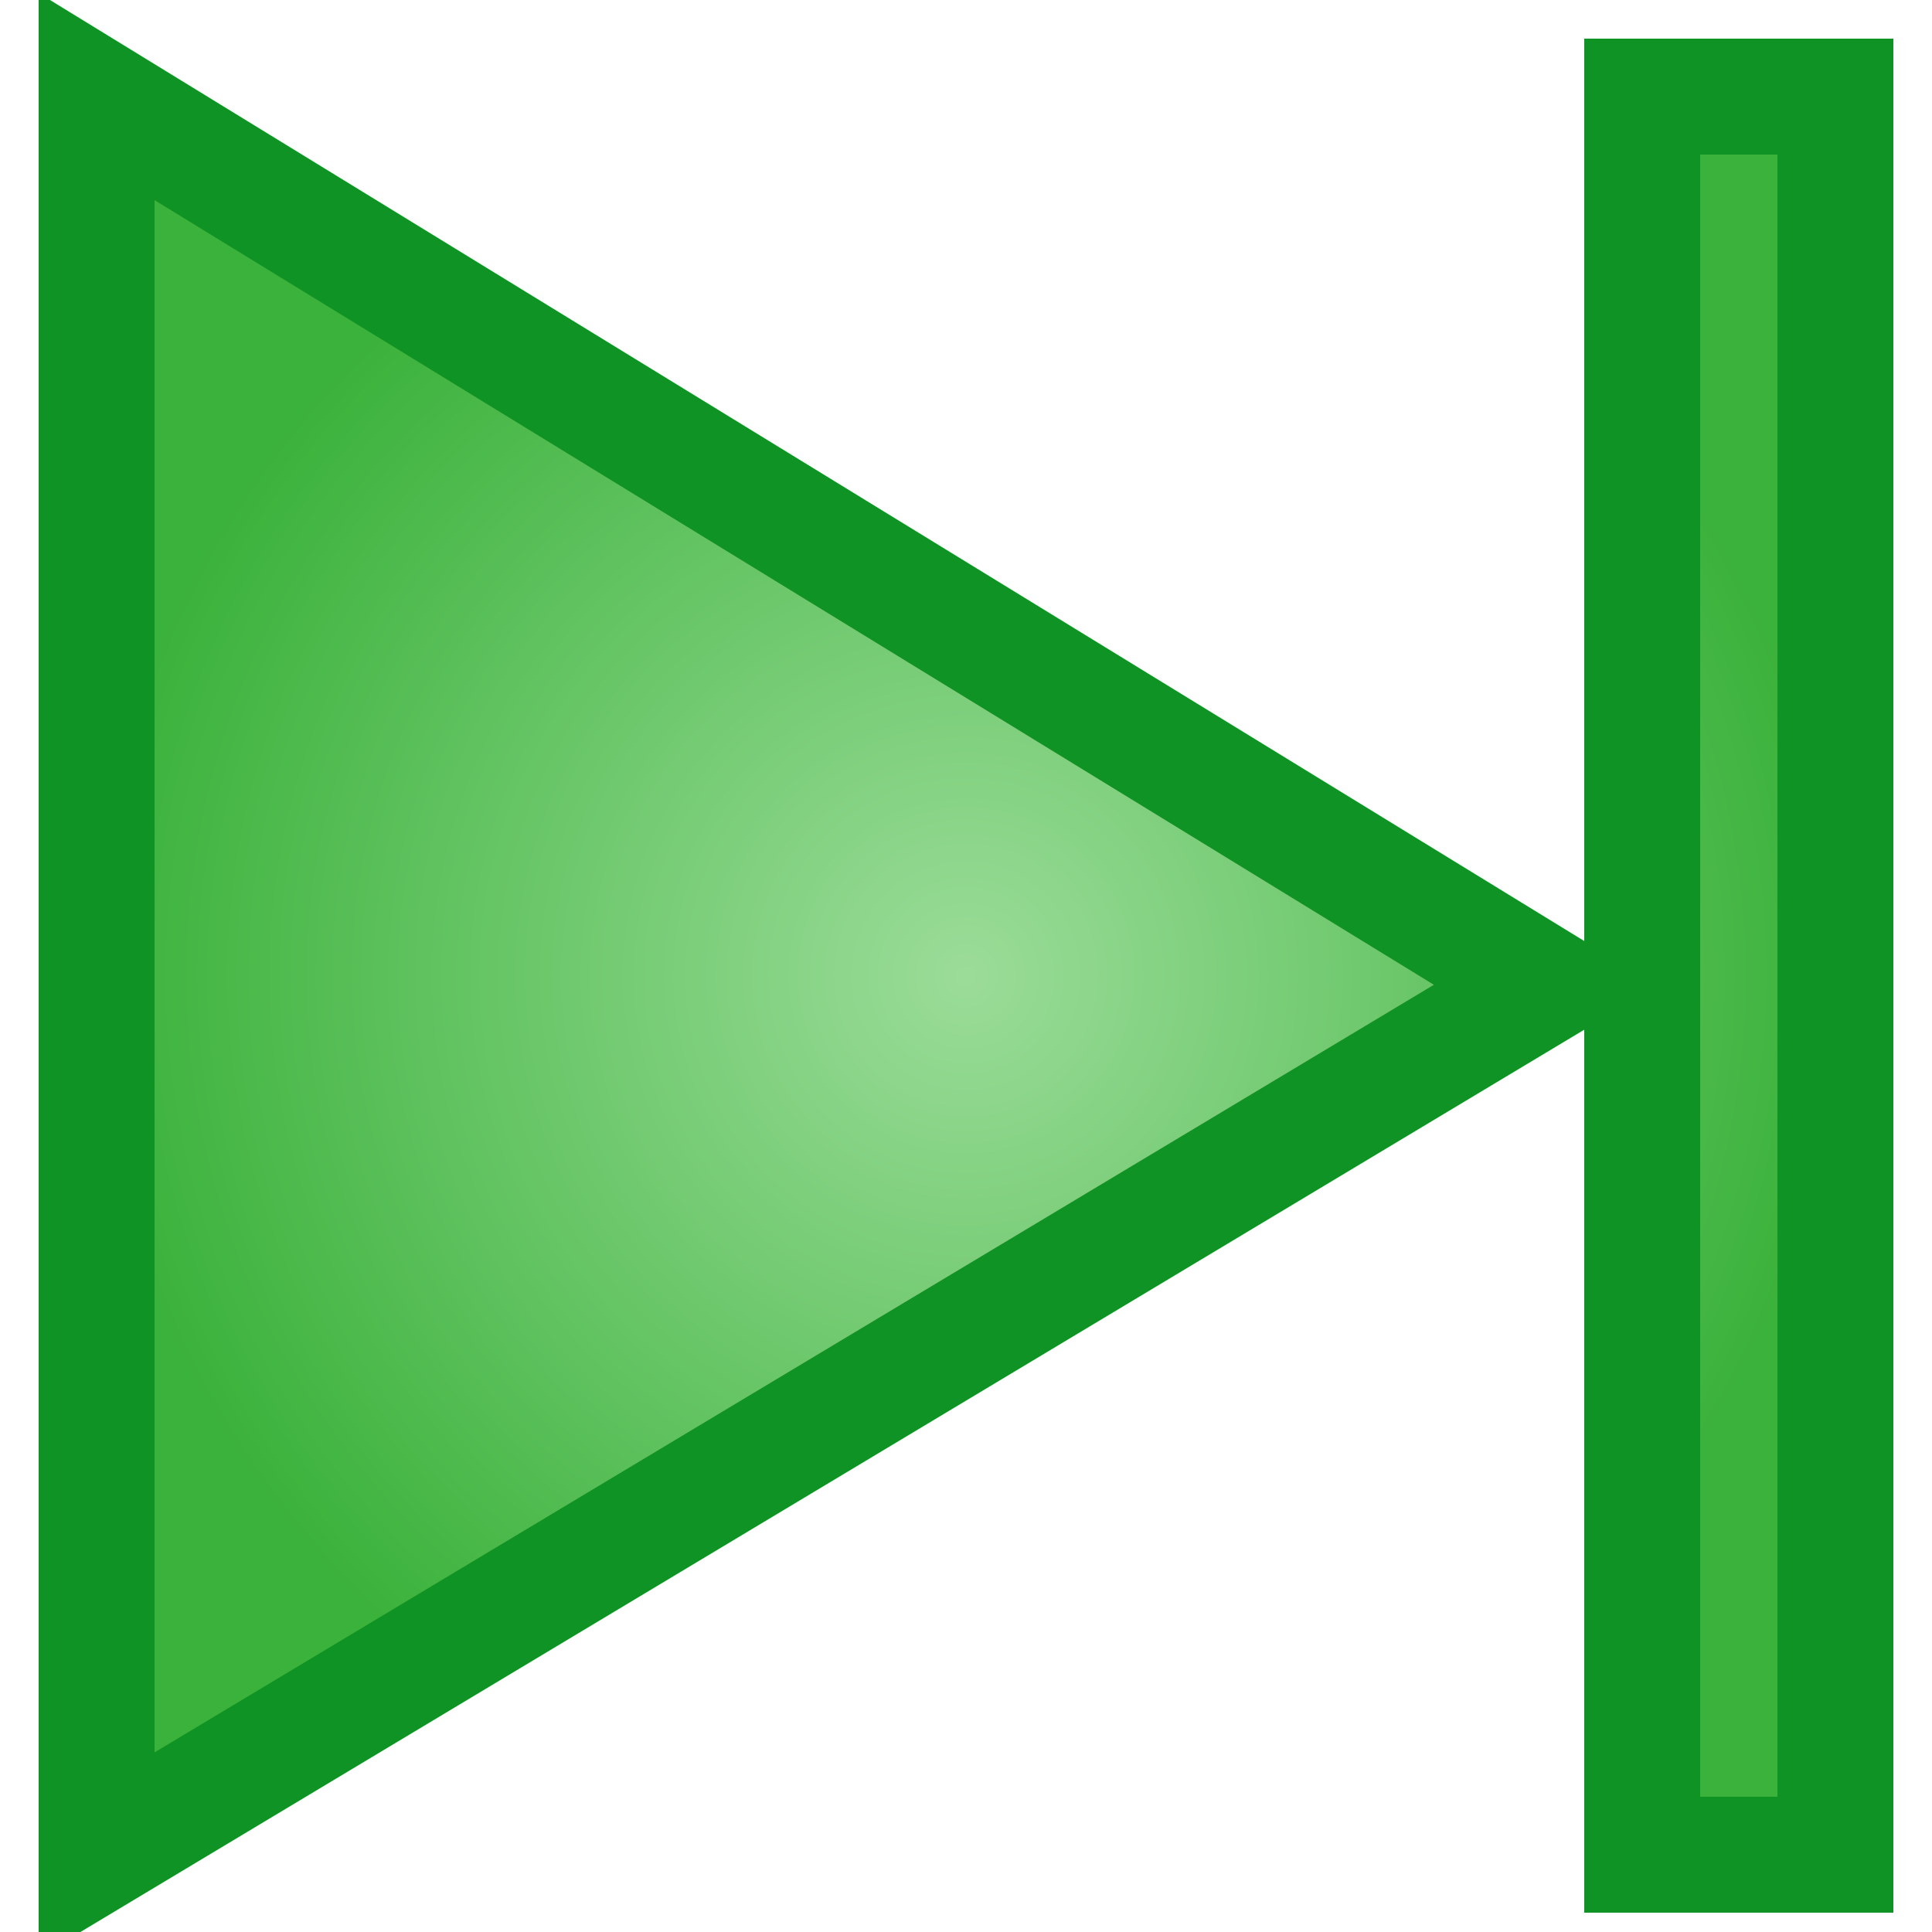
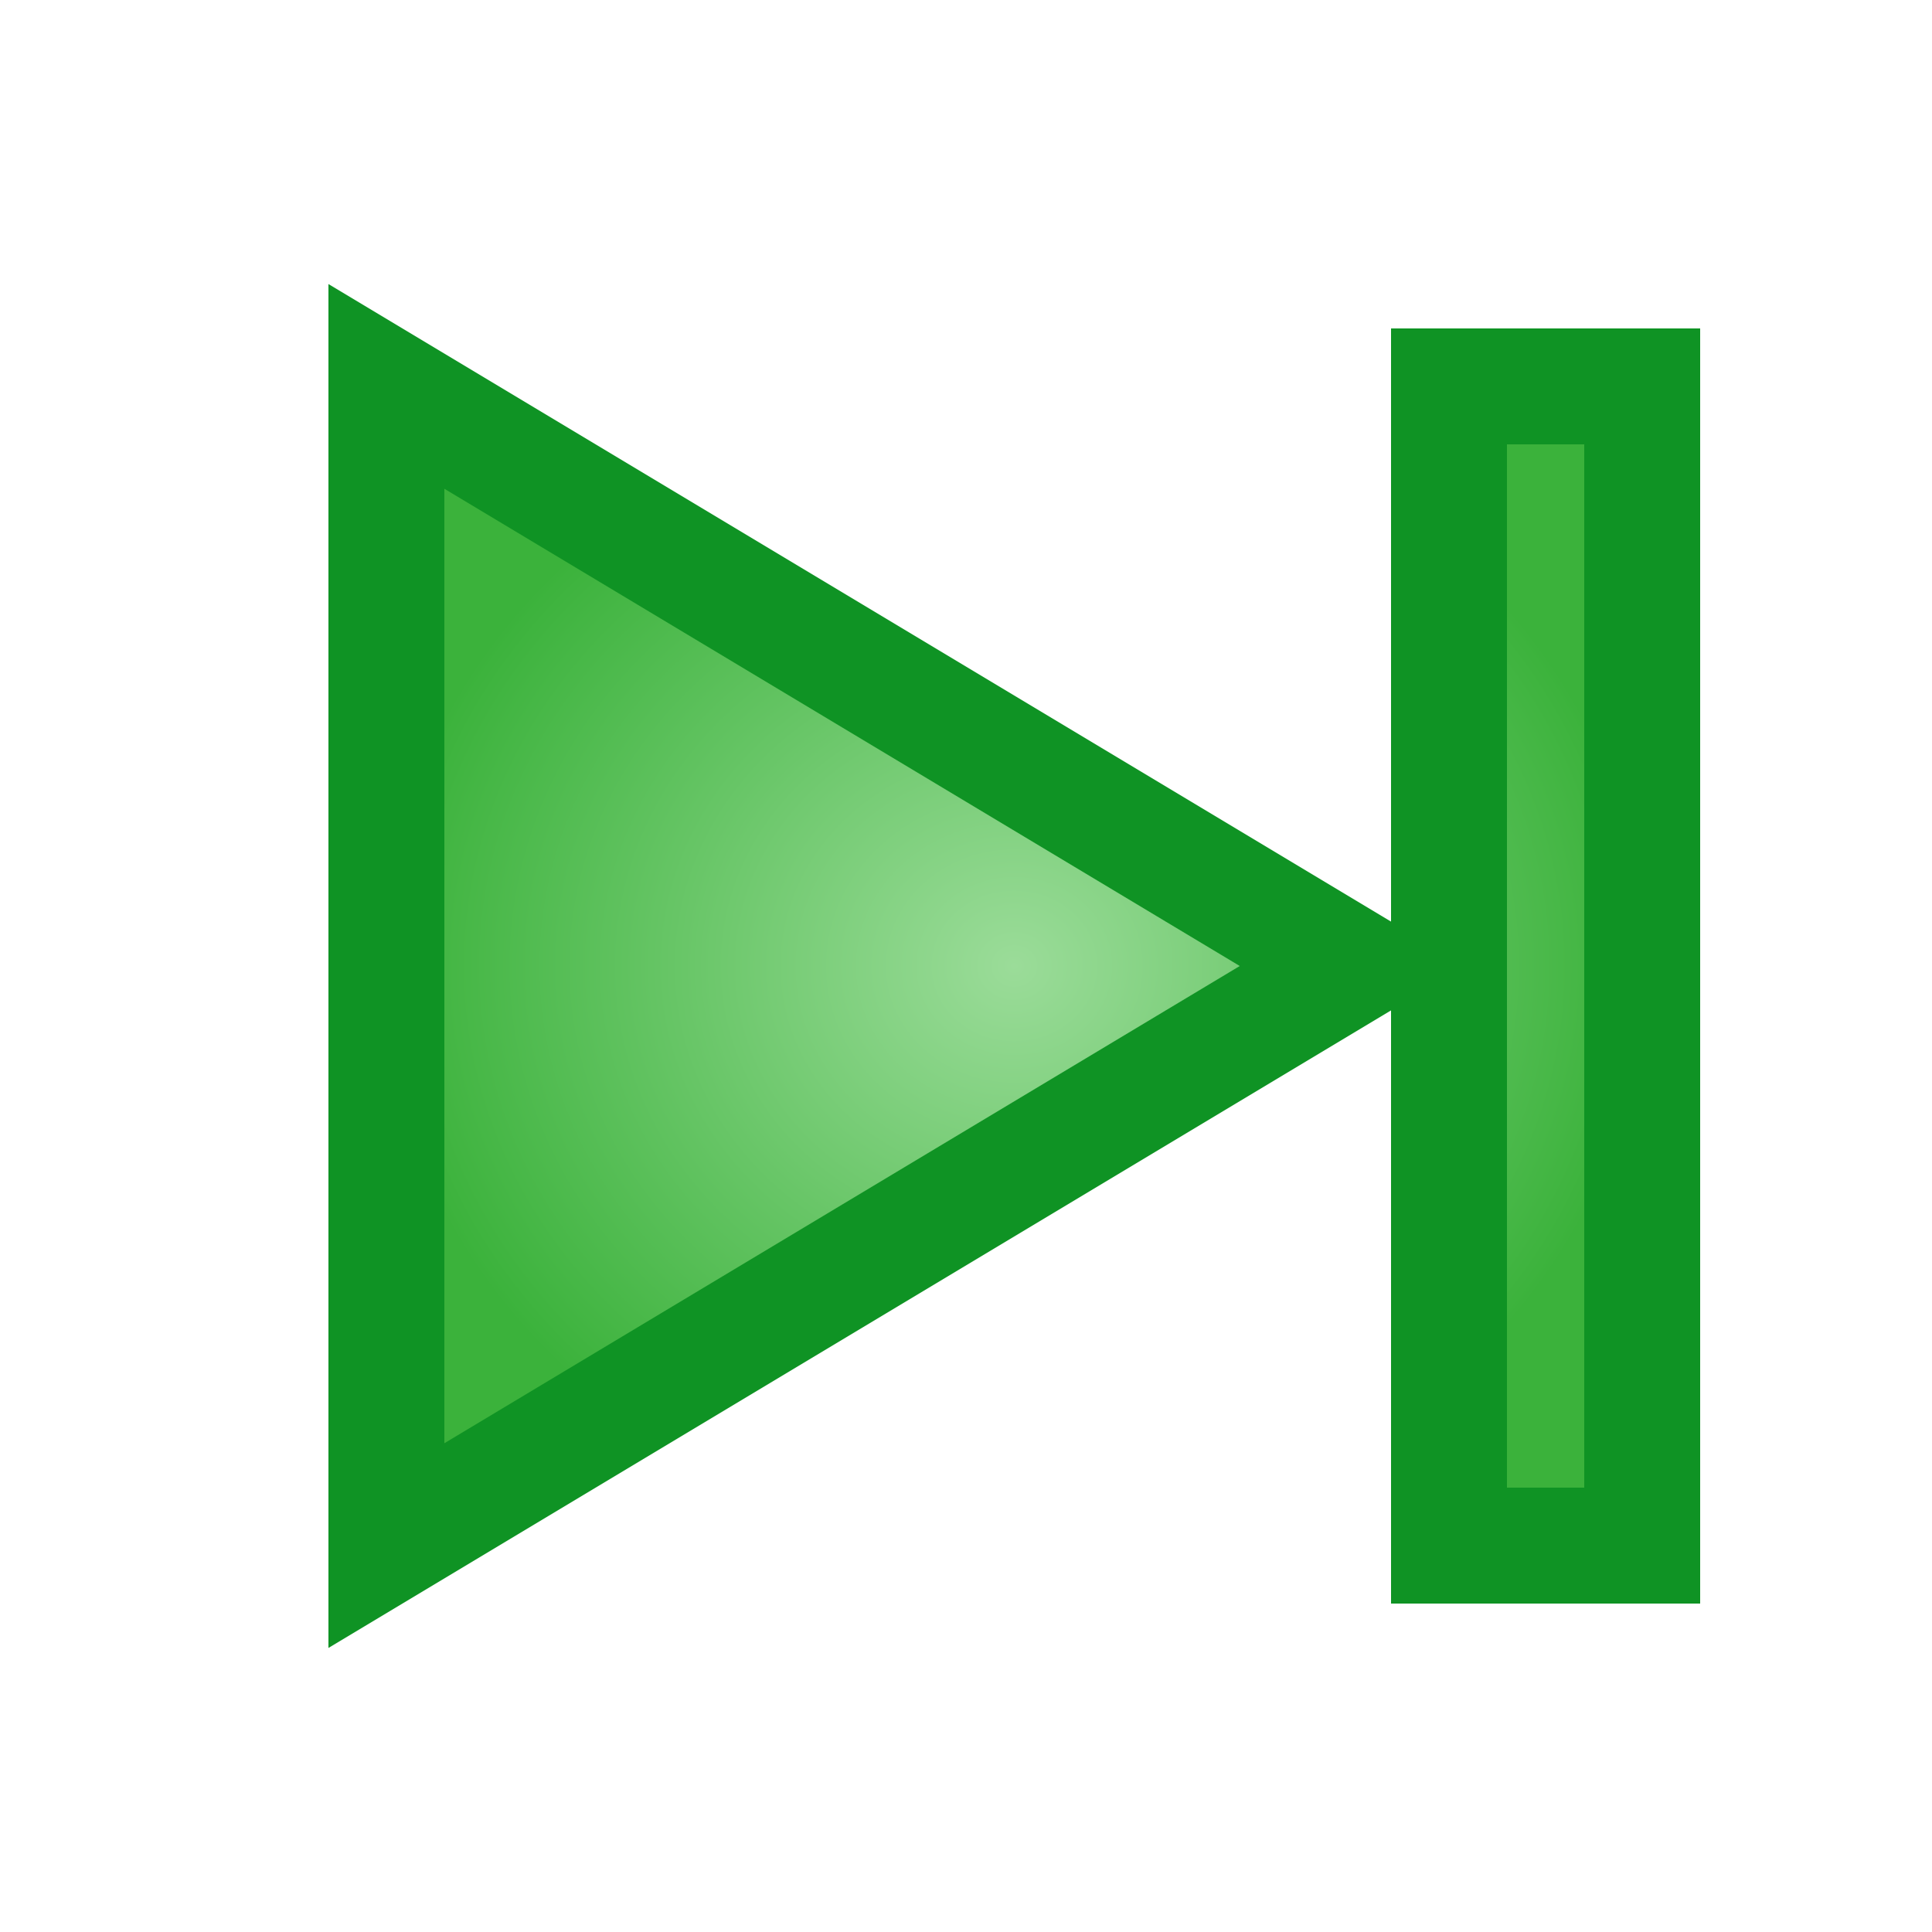
<svg xmlns="http://www.w3.org/2000/svg" version="1.1" height="100" width="100">
  <defs>
    <radialGradient id="RG1" cx="50%" cy="50%" fx="50%" fy="50%" r="50%">
      <stop style="stop-color:rgb(155,220,153);stop-opacity:1;" offset="0%" />
      <stop style="stop-color:rgb(59,178,59);stop-opacity:1;" offset="100%" />
    </radialGradient>
  </defs>
-   <path style="fill:url(#RG1);stroke:#0F9324;stroke-width:6" d="m 5,5 0,91 75,-45 z m 80,91 10,0 0,-91 -10,0 z" />
+   <path style="fill:url(#RG1);stroke:#0F9324;stroke-width:6" d="m 20,20 0,60 50,-30 z m 55,60 10,0 0,-60 -10,0 z" />
</svg>
